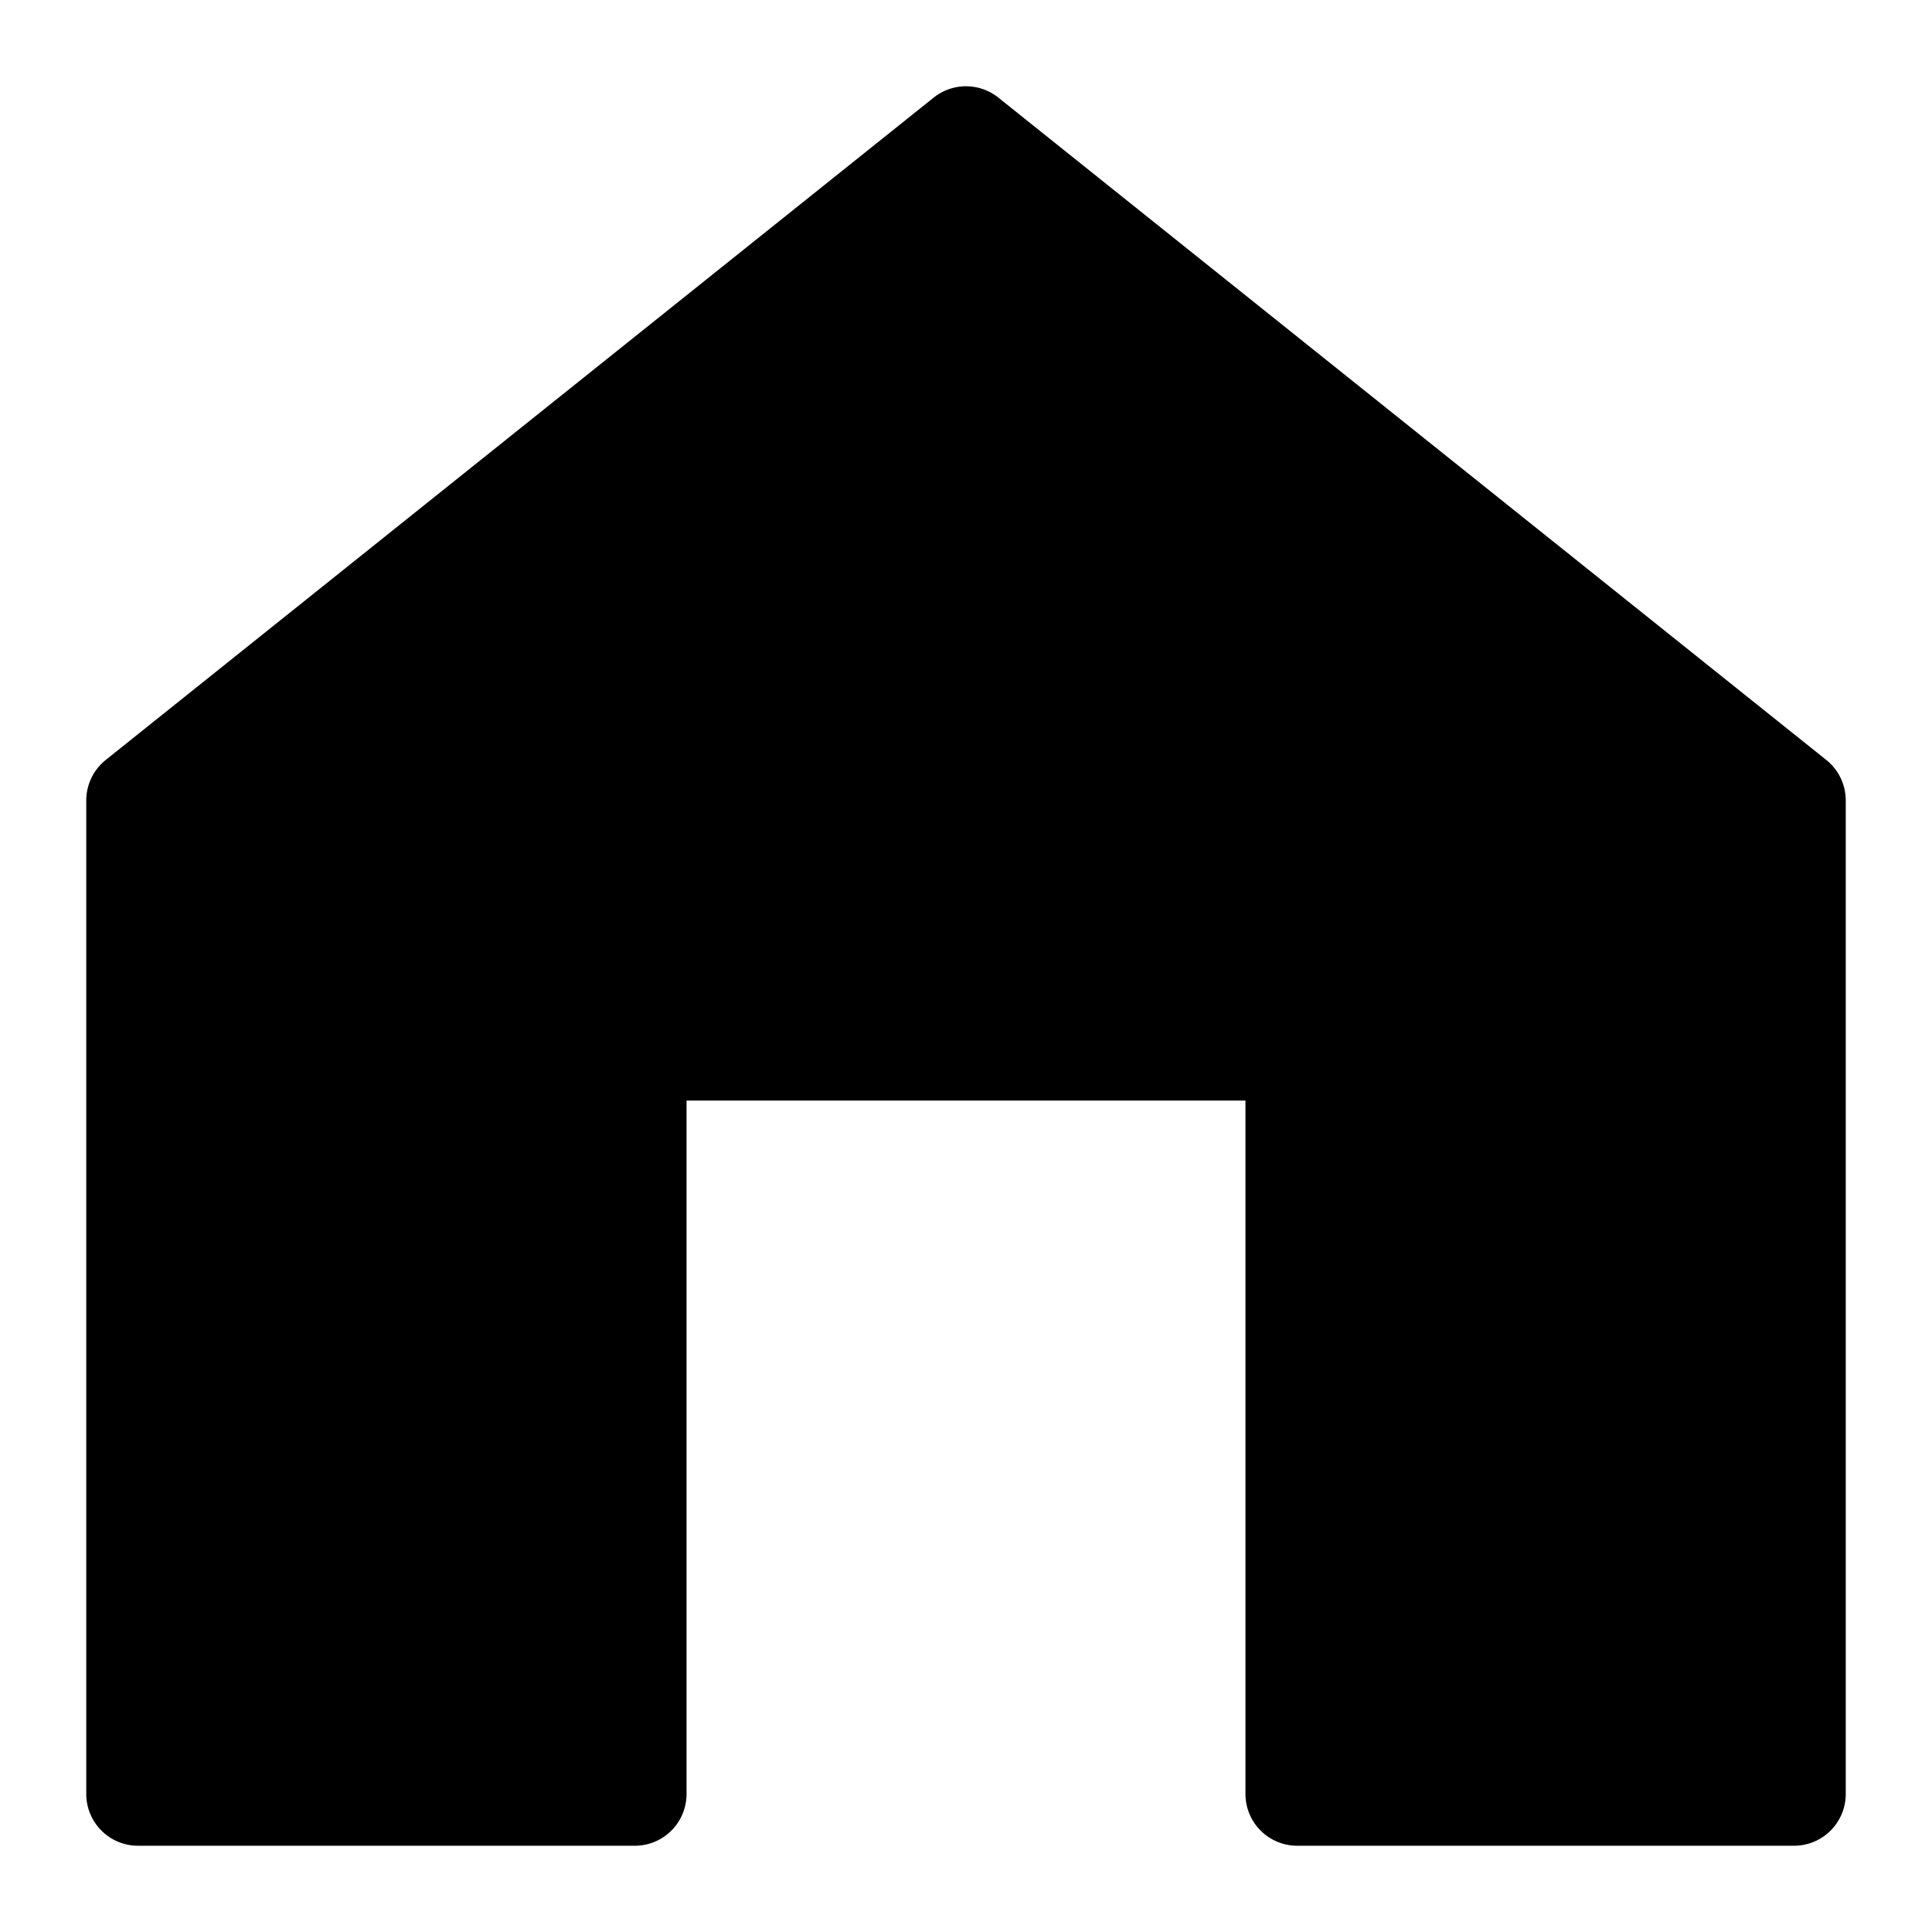
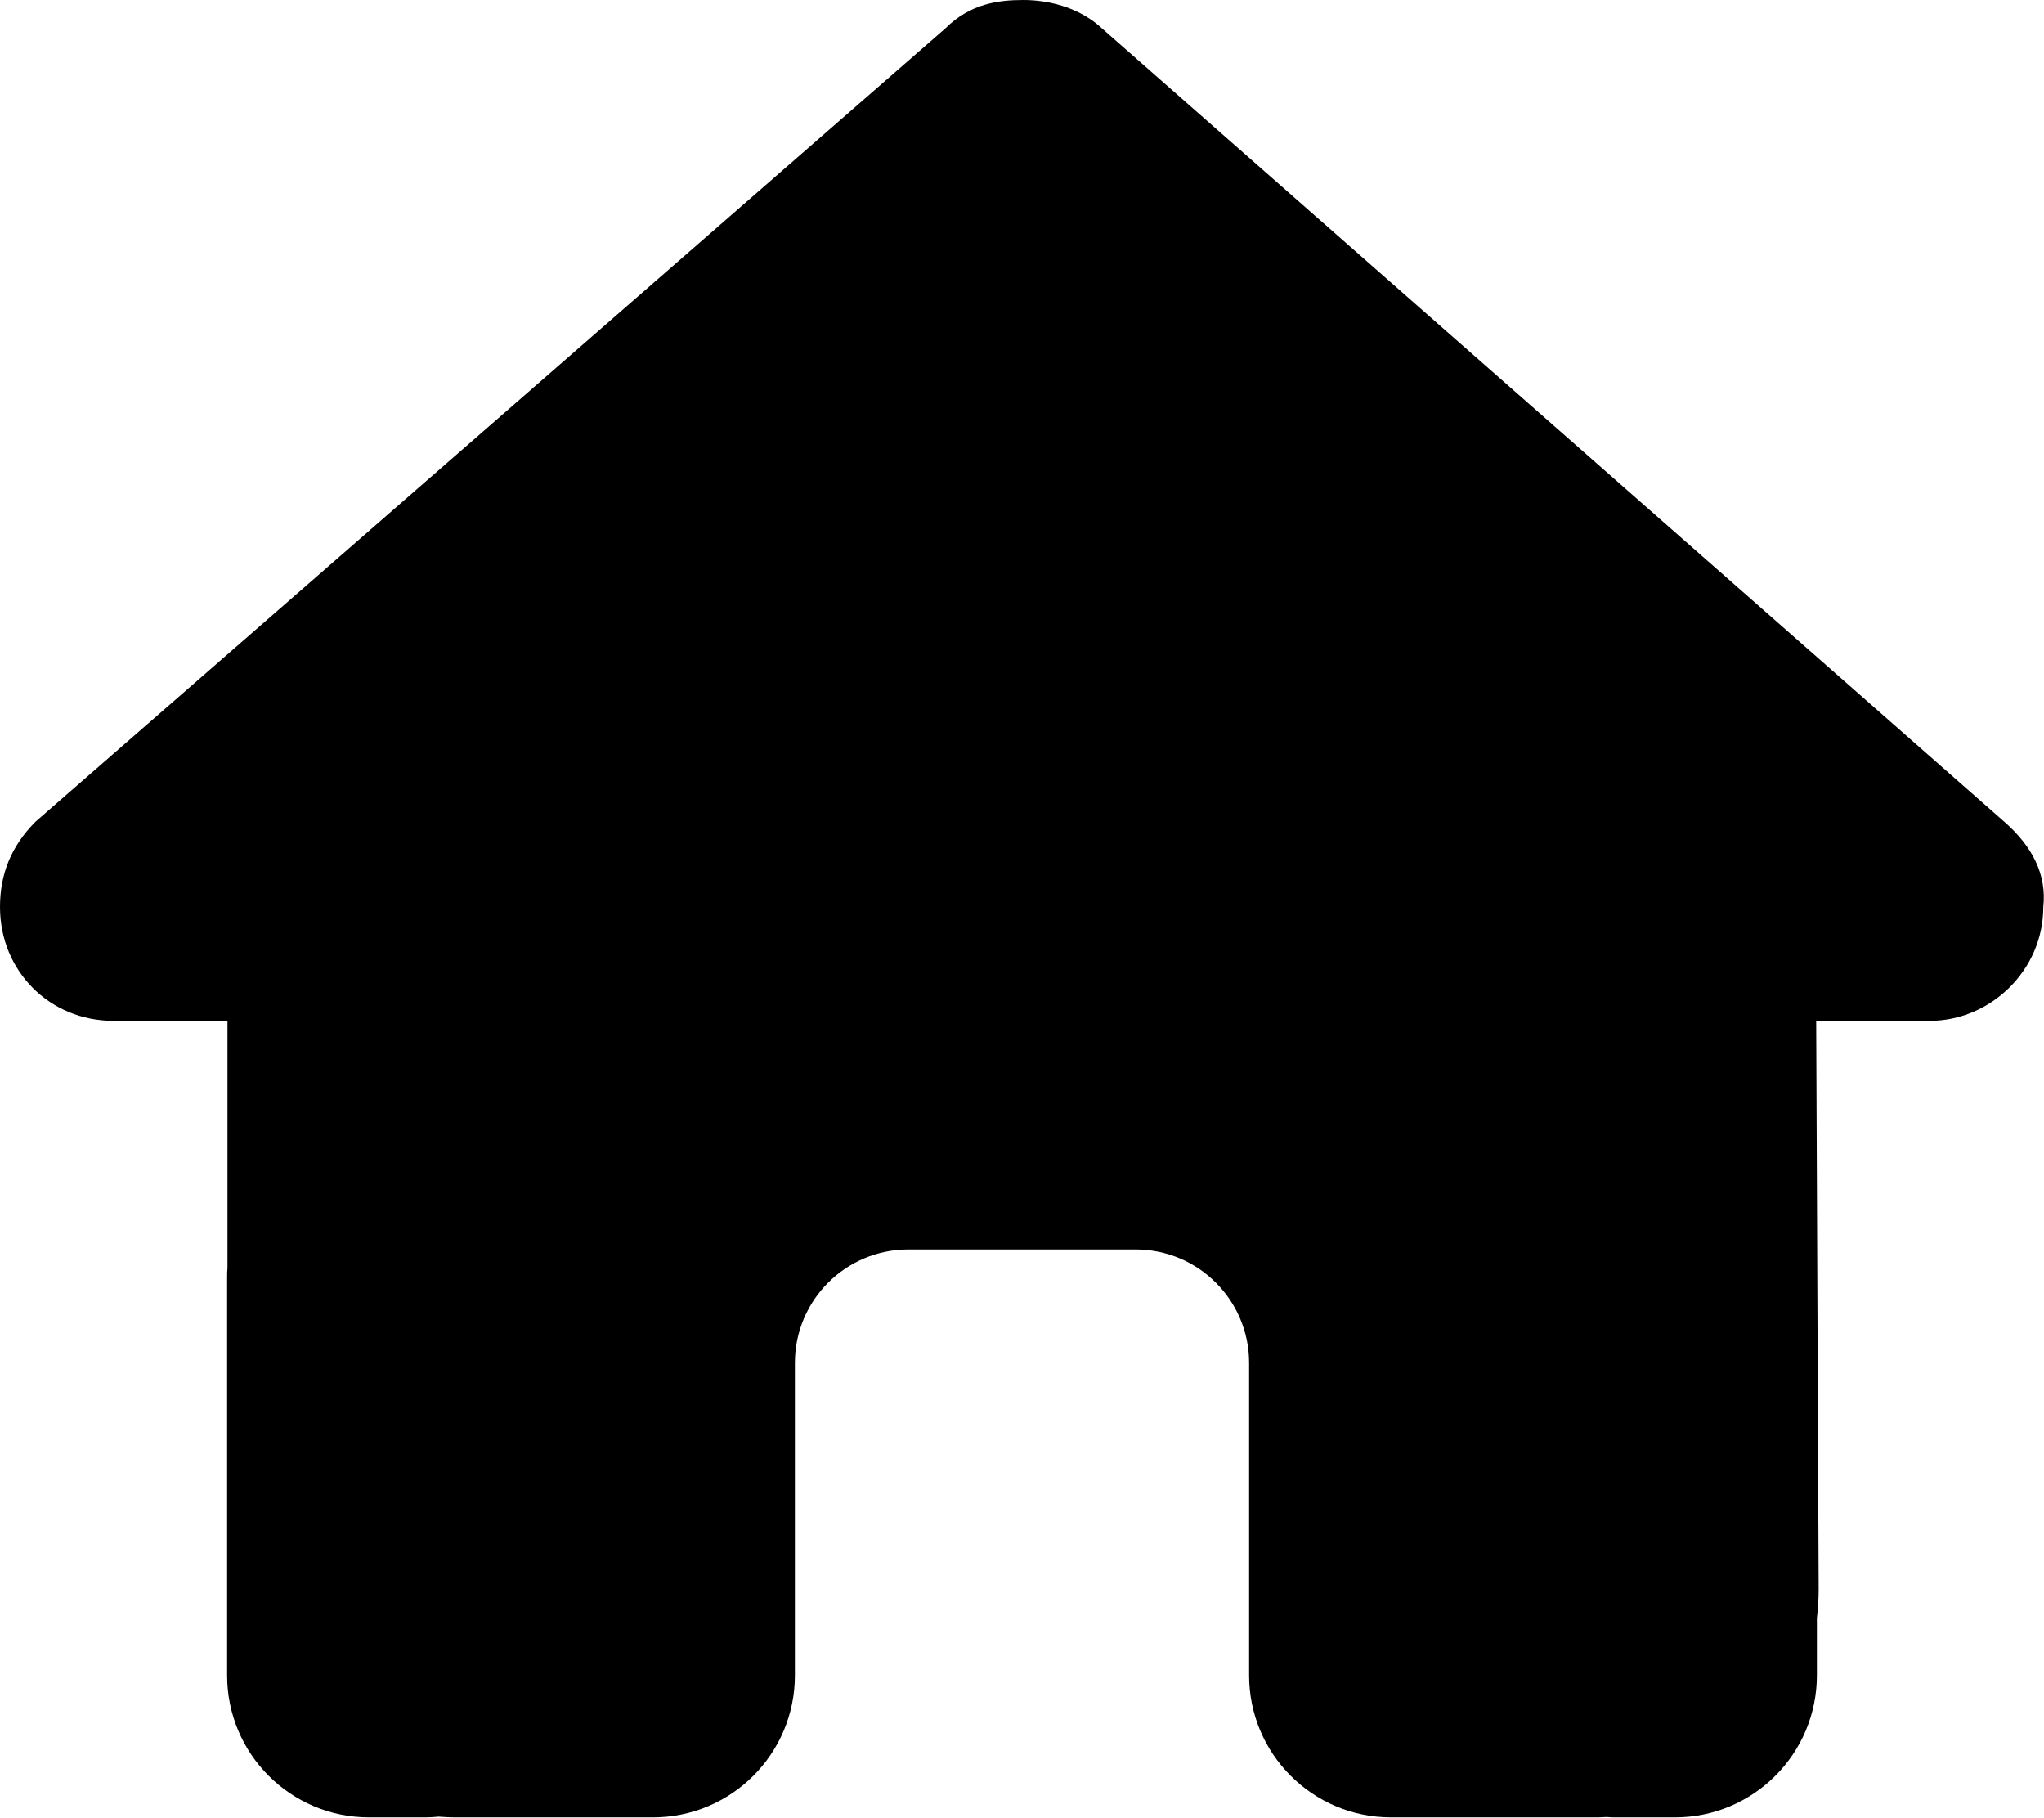
- <svg xmlns="http://www.w3.org/2000/svg" width="14" height="14" viewBox="0 0 14 14" fill="#000">
-   <path d="M13 13V5.8L7 1L1 5.8V13H4.6V7.6H9.4V13H13Z" fill="#000" stroke="#000" stroke-width="0.75" stroke-linejoin="round" />
+ <svg xmlns="http://www.w3.org/2000/svg" viewBox="0 0 576 512">
+   <path d="M575.8 255.5c0 18-15 32.1-32 32.1h-32l.7 160.2c0 2.7-.2 5.4-.5 8.1V472c0 22.1-17.9 40-40 40H456c-1.1 0-2.2 0-3.3-.1c-1.4 .1-2.8 .1-4.2 .1H416 392c-22.1 0-40-17.9-40-40V448 384c0-17.7-14.3-32-32-32H256c-17.7 0-32 14.3-32 32v64 24c0 22.1-17.9 40-40 40H160 128.1c-1.5 0-3-.1-4.5-.2c-1.2 .1-2.4 .2-3.6 .2H104c-22.1 0-40-17.9-40-40V360c0-.9 0-1.9 .1-2.8V287.6H32c-18 0-32-14-32-32.1c0-9 3-17 10-24L266.4 8c7-7 15-8 22-8s15 2 21 7L564.8 231.5c8 7 12 15 11 24z" />
</svg>
